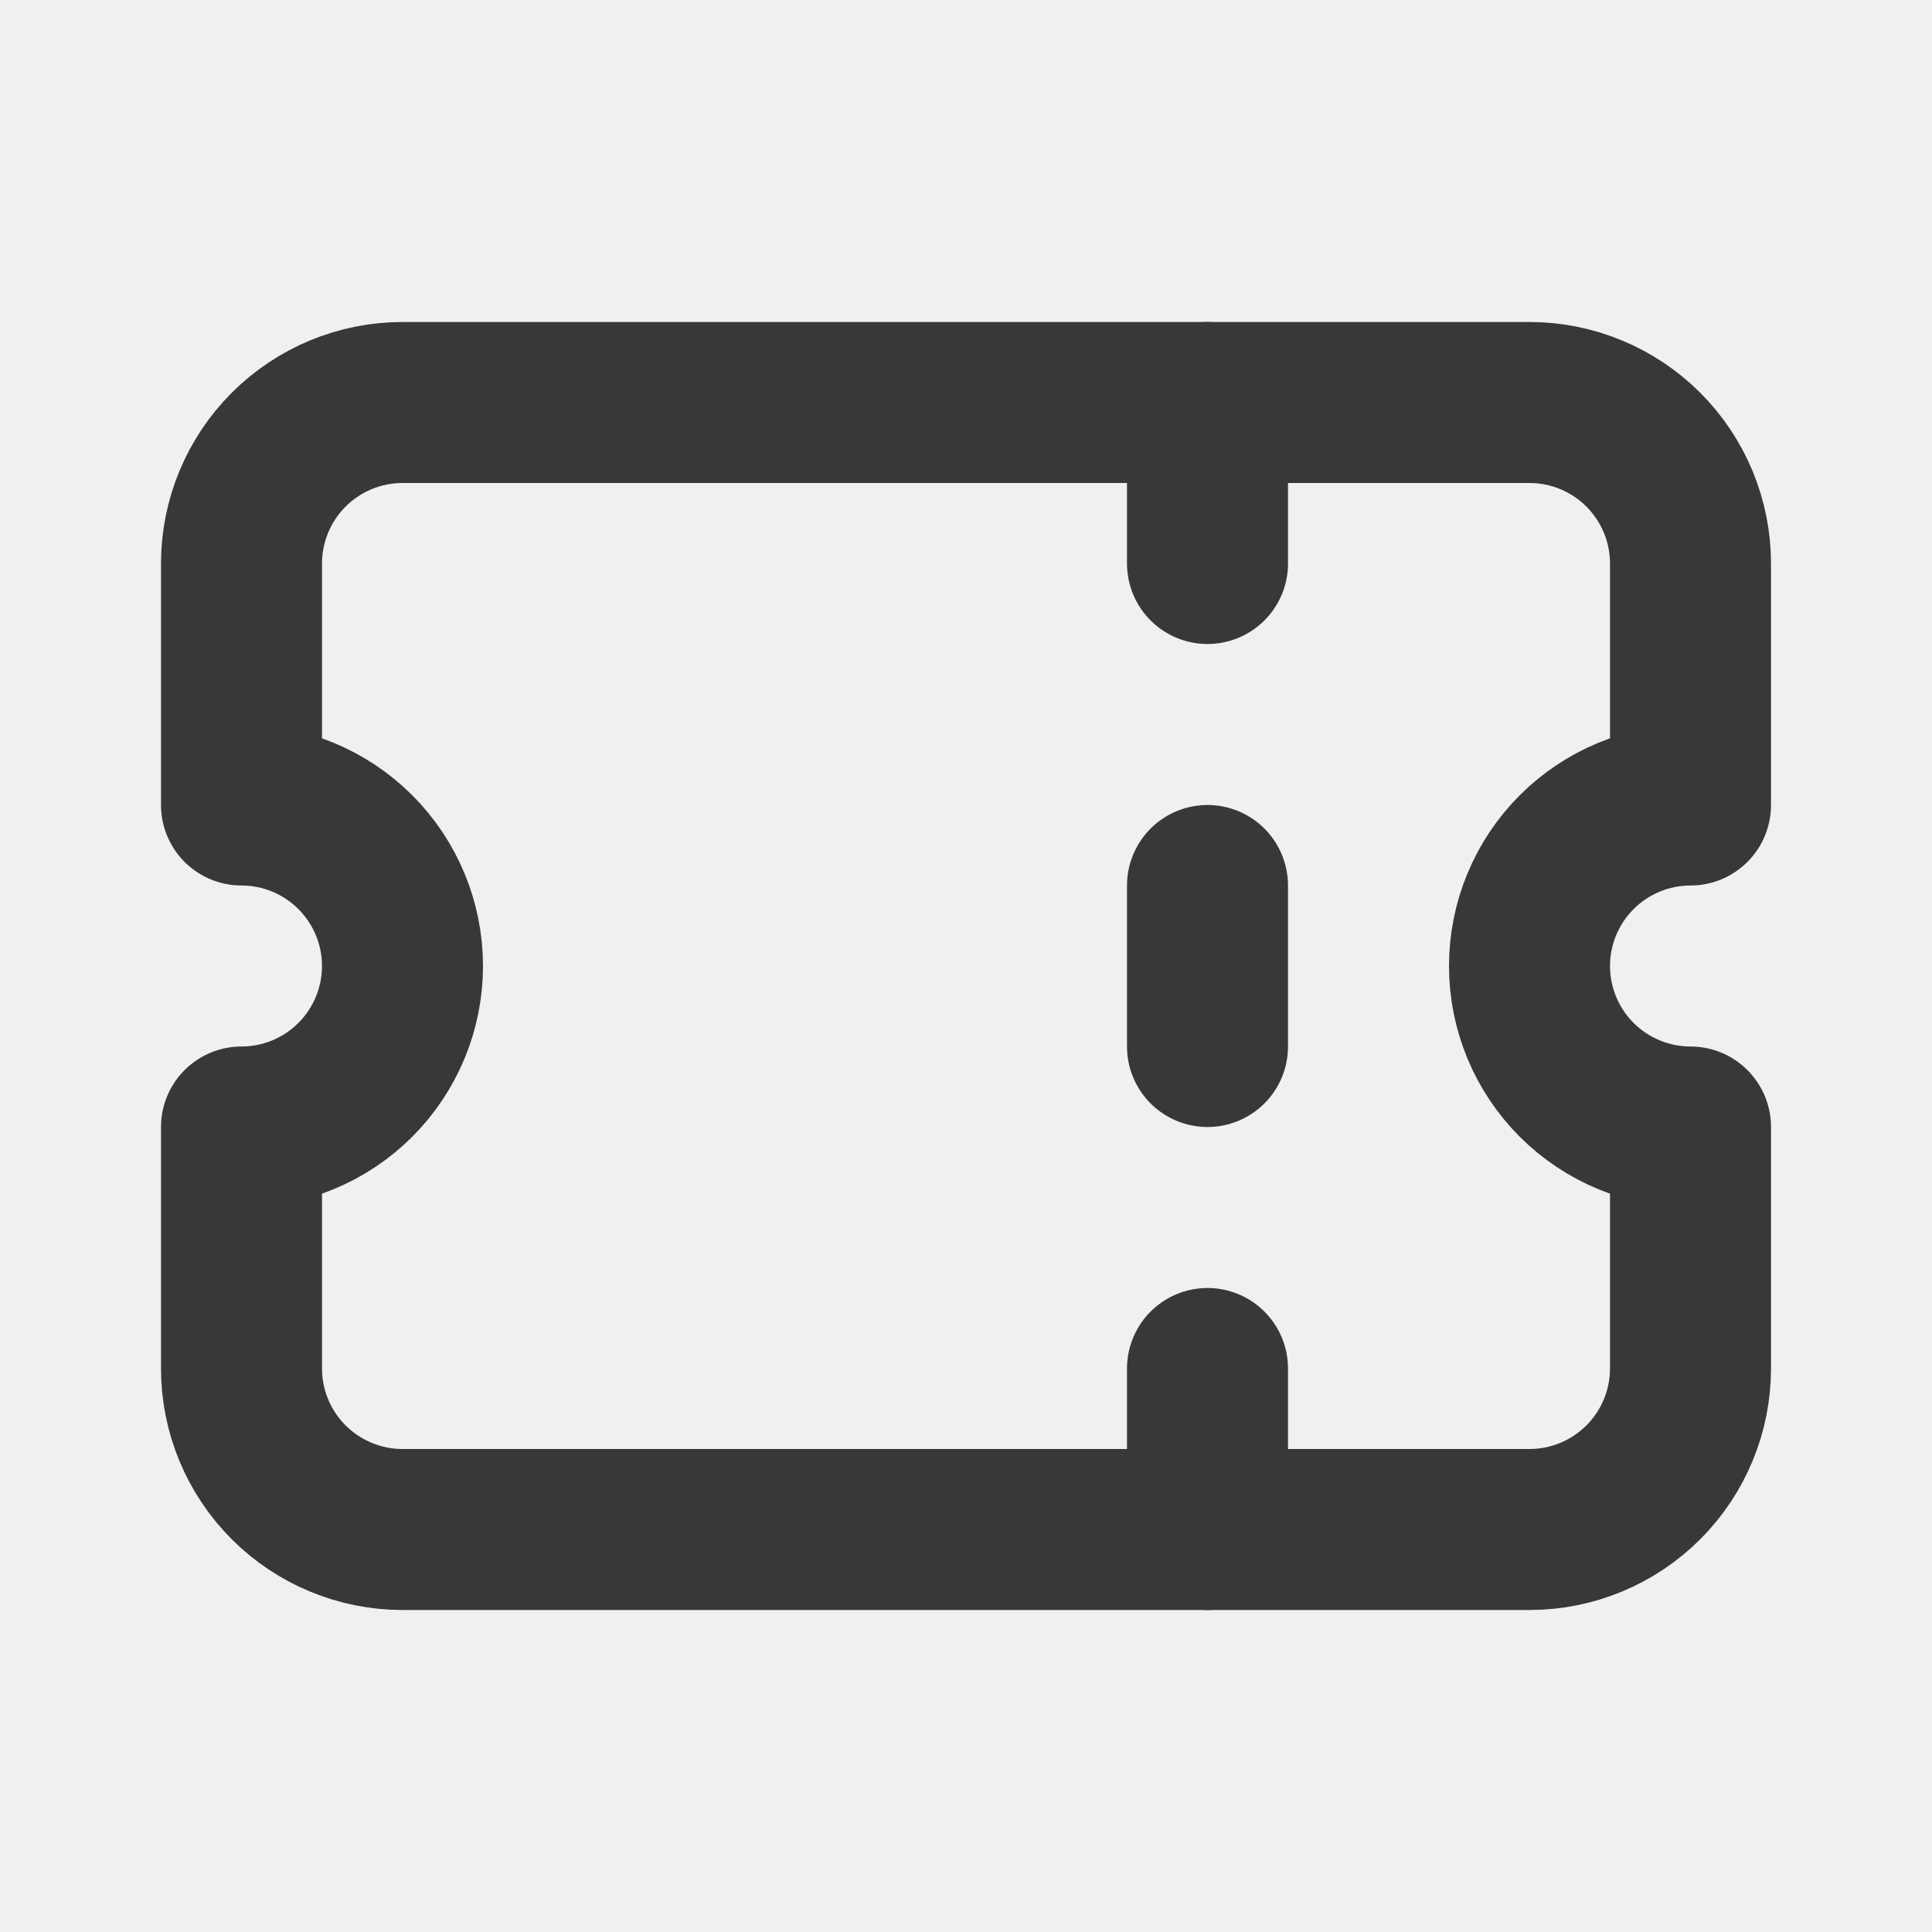
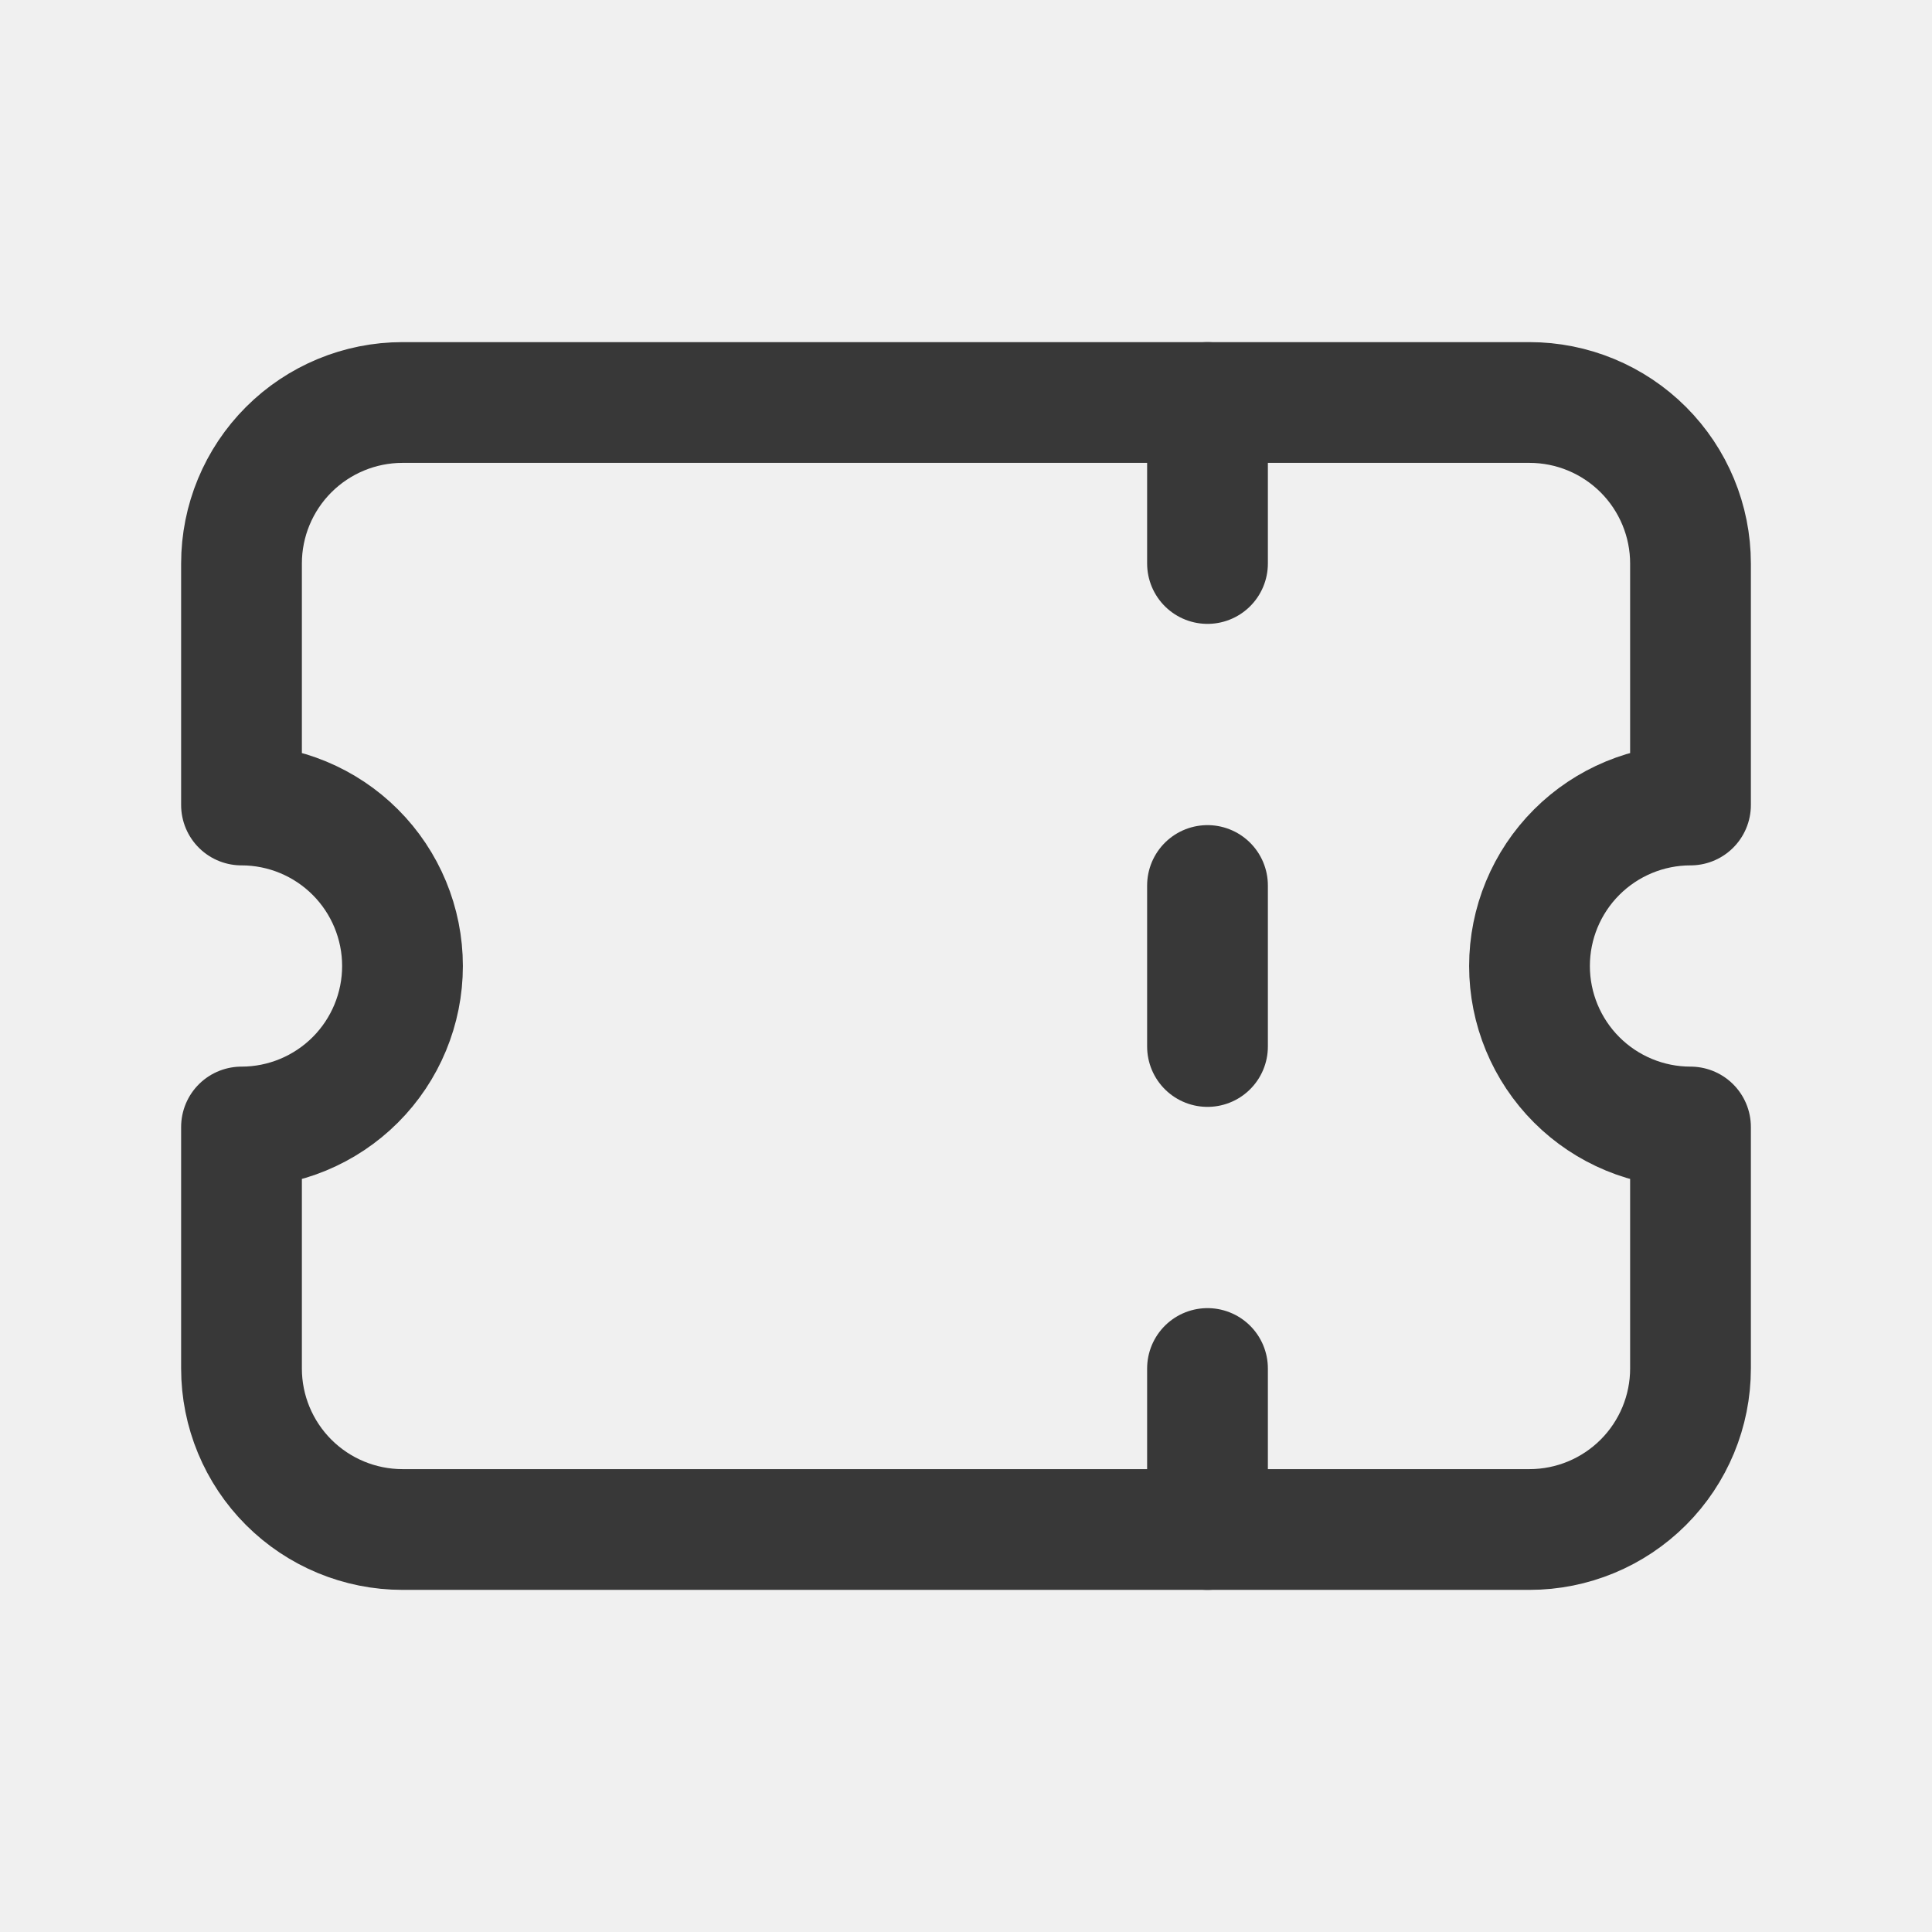
<svg xmlns="http://www.w3.org/2000/svg" width="24" height="24" viewBox="0 0 24 24" fill="none">
-   <g clip-path="url(#clip0_3214_7064)">
-     <path d="M15 5V7" stroke="#383838" stroke-width="2" stroke-linecap="round" stroke-linejoin="round" />
-     <path d="M15 11V13" stroke="#383838" stroke-width="2" stroke-linecap="round" stroke-linejoin="round" />
-     <path d="M15 17V19" stroke="#383838" stroke-width="2" stroke-linecap="round" stroke-linejoin="round" />
-     <path d="M5 5H19C19.53 5 20.039 5.211 20.414 5.586C20.789 5.961 21 6.47 21 7V10C20.47 10 19.961 10.211 19.586 10.586C19.211 10.961 19 11.47 19 12C19 12.53 19.211 13.039 19.586 13.414C19.961 13.789 20.47 14 21 14V17C21 17.53 20.789 18.039 20.414 18.414C20.039 18.789 19.53 19 19 19H5C4.47 19 3.961 18.789 3.586 18.414C3.211 18.039 3 17.53 3 17V14C3.53 14 4.039 13.789 4.414 13.414C4.789 13.039 5 12.53 5 12C5 11.47 4.789 10.961 4.414 10.586C4.039 10.211 3.53 10 3 10V7C3 6.47 3.211 5.961 3.586 5.586C3.961 5.211 4.47 5 5 5" stroke="#383838" stroke-width="2" stroke-linecap="round" stroke-linejoin="round" />
+   <g clip-path="url(#clip0_5110_11250)">
+     <path d="M15 5V7" stroke="#383838" stroke-width="1.5" stroke-linecap="round" stroke-linejoin="round" />
+     <path d="M15 11V13" stroke="#383838" stroke-width="1.5" stroke-linecap="round" stroke-linejoin="round" />
+     <path d="M15 17V19" stroke="#383838" stroke-width="1.5" stroke-linecap="round" stroke-linejoin="round" />
+     <path d="M5 5H19C19.53 5 20.039 5.211 20.414 5.586C20.789 5.961 21 6.47 21 7V10C20.47 10 19.961 10.211 19.586 10.586C19.211 10.961 19 11.47 19 12C19 12.53 19.211 13.039 19.586 13.414C19.961 13.789 20.47 14 21 14V17C21 17.53 20.789 18.039 20.414 18.414C20.039 18.789 19.53 19 19 19H5C4.47 19 3.961 18.789 3.586 18.414C3.211 18.039 3 17.53 3 17V14C3.53 14 4.039 13.789 4.414 13.414C4.789 13.039 5 12.53 5 12C5 11.47 4.789 10.961 4.414 10.586C4.039 10.211 3.53 10 3 10V7C3 6.47 3.211 5.961 3.586 5.586C3.961 5.211 4.47 5 5 5" stroke="#383838" stroke-width="1.5" stroke-linecap="round" stroke-linejoin="round" />
  </g>
  <defs>
-     <clipPath id="clip0_3214_7064">
+     <clipPath id="clip0_5110_11250">
      <rect width="24" height="24" fill="white" />
    </clipPath>
  </defs>
</svg>
